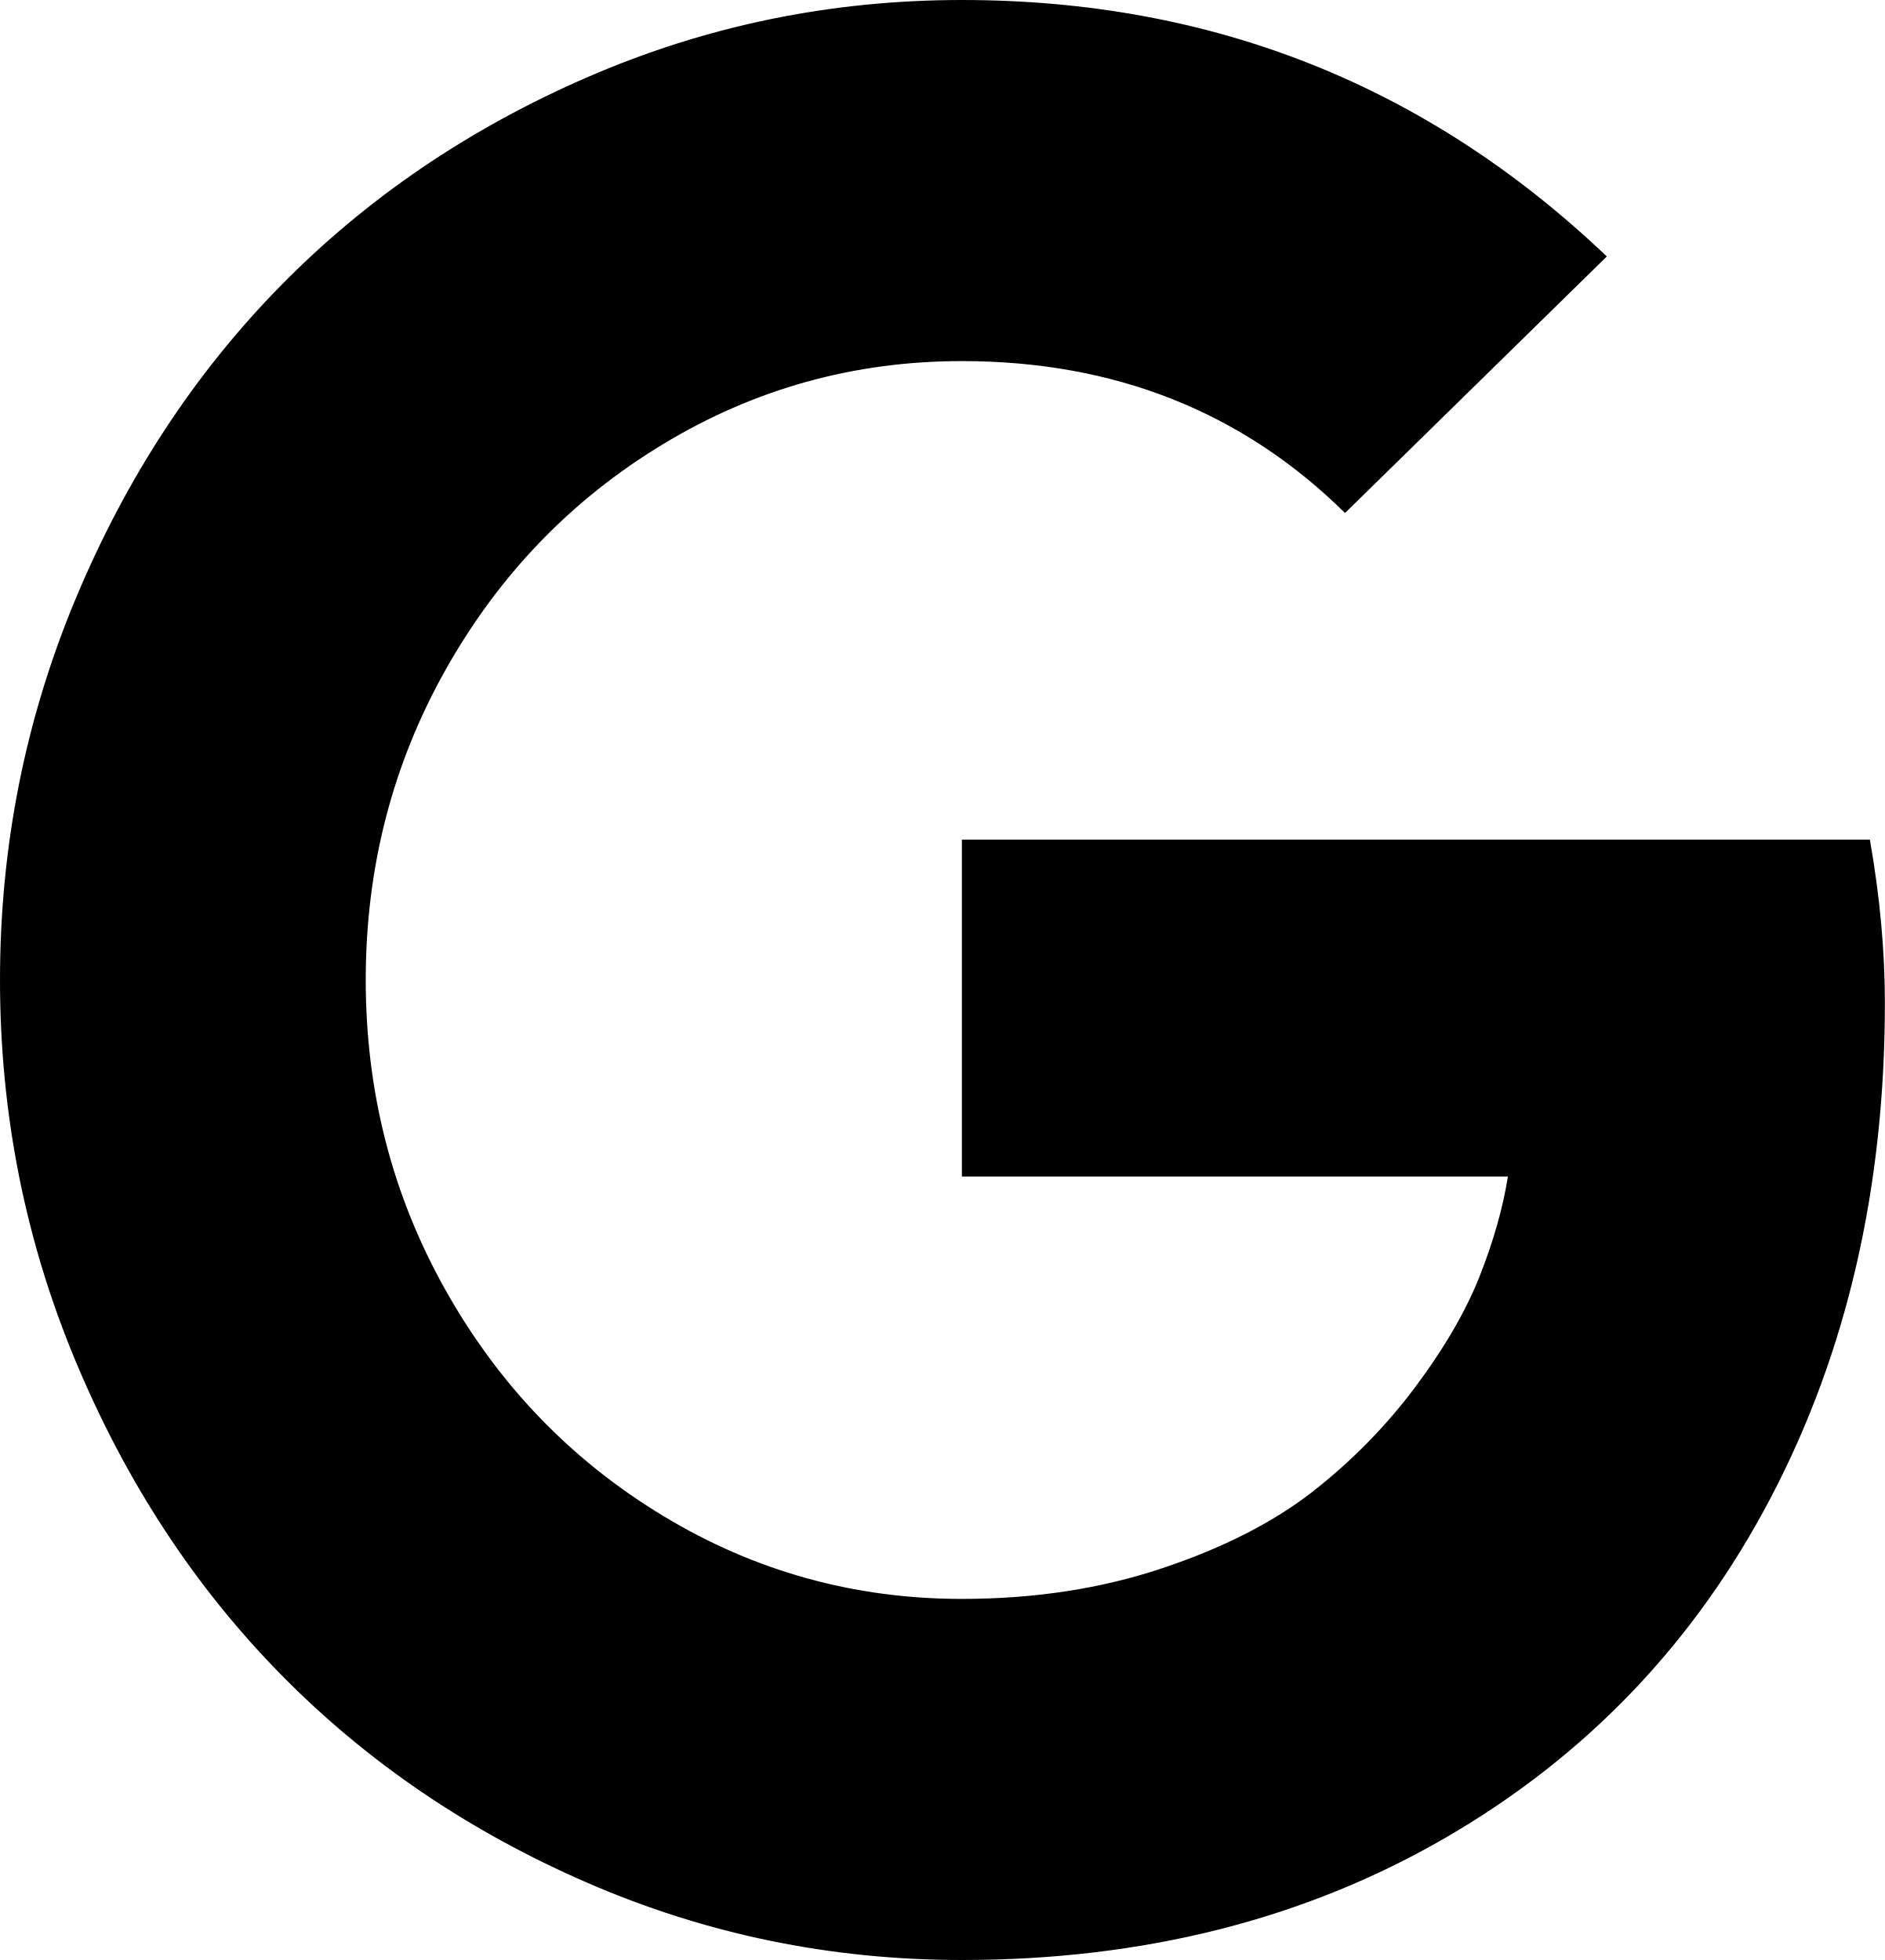
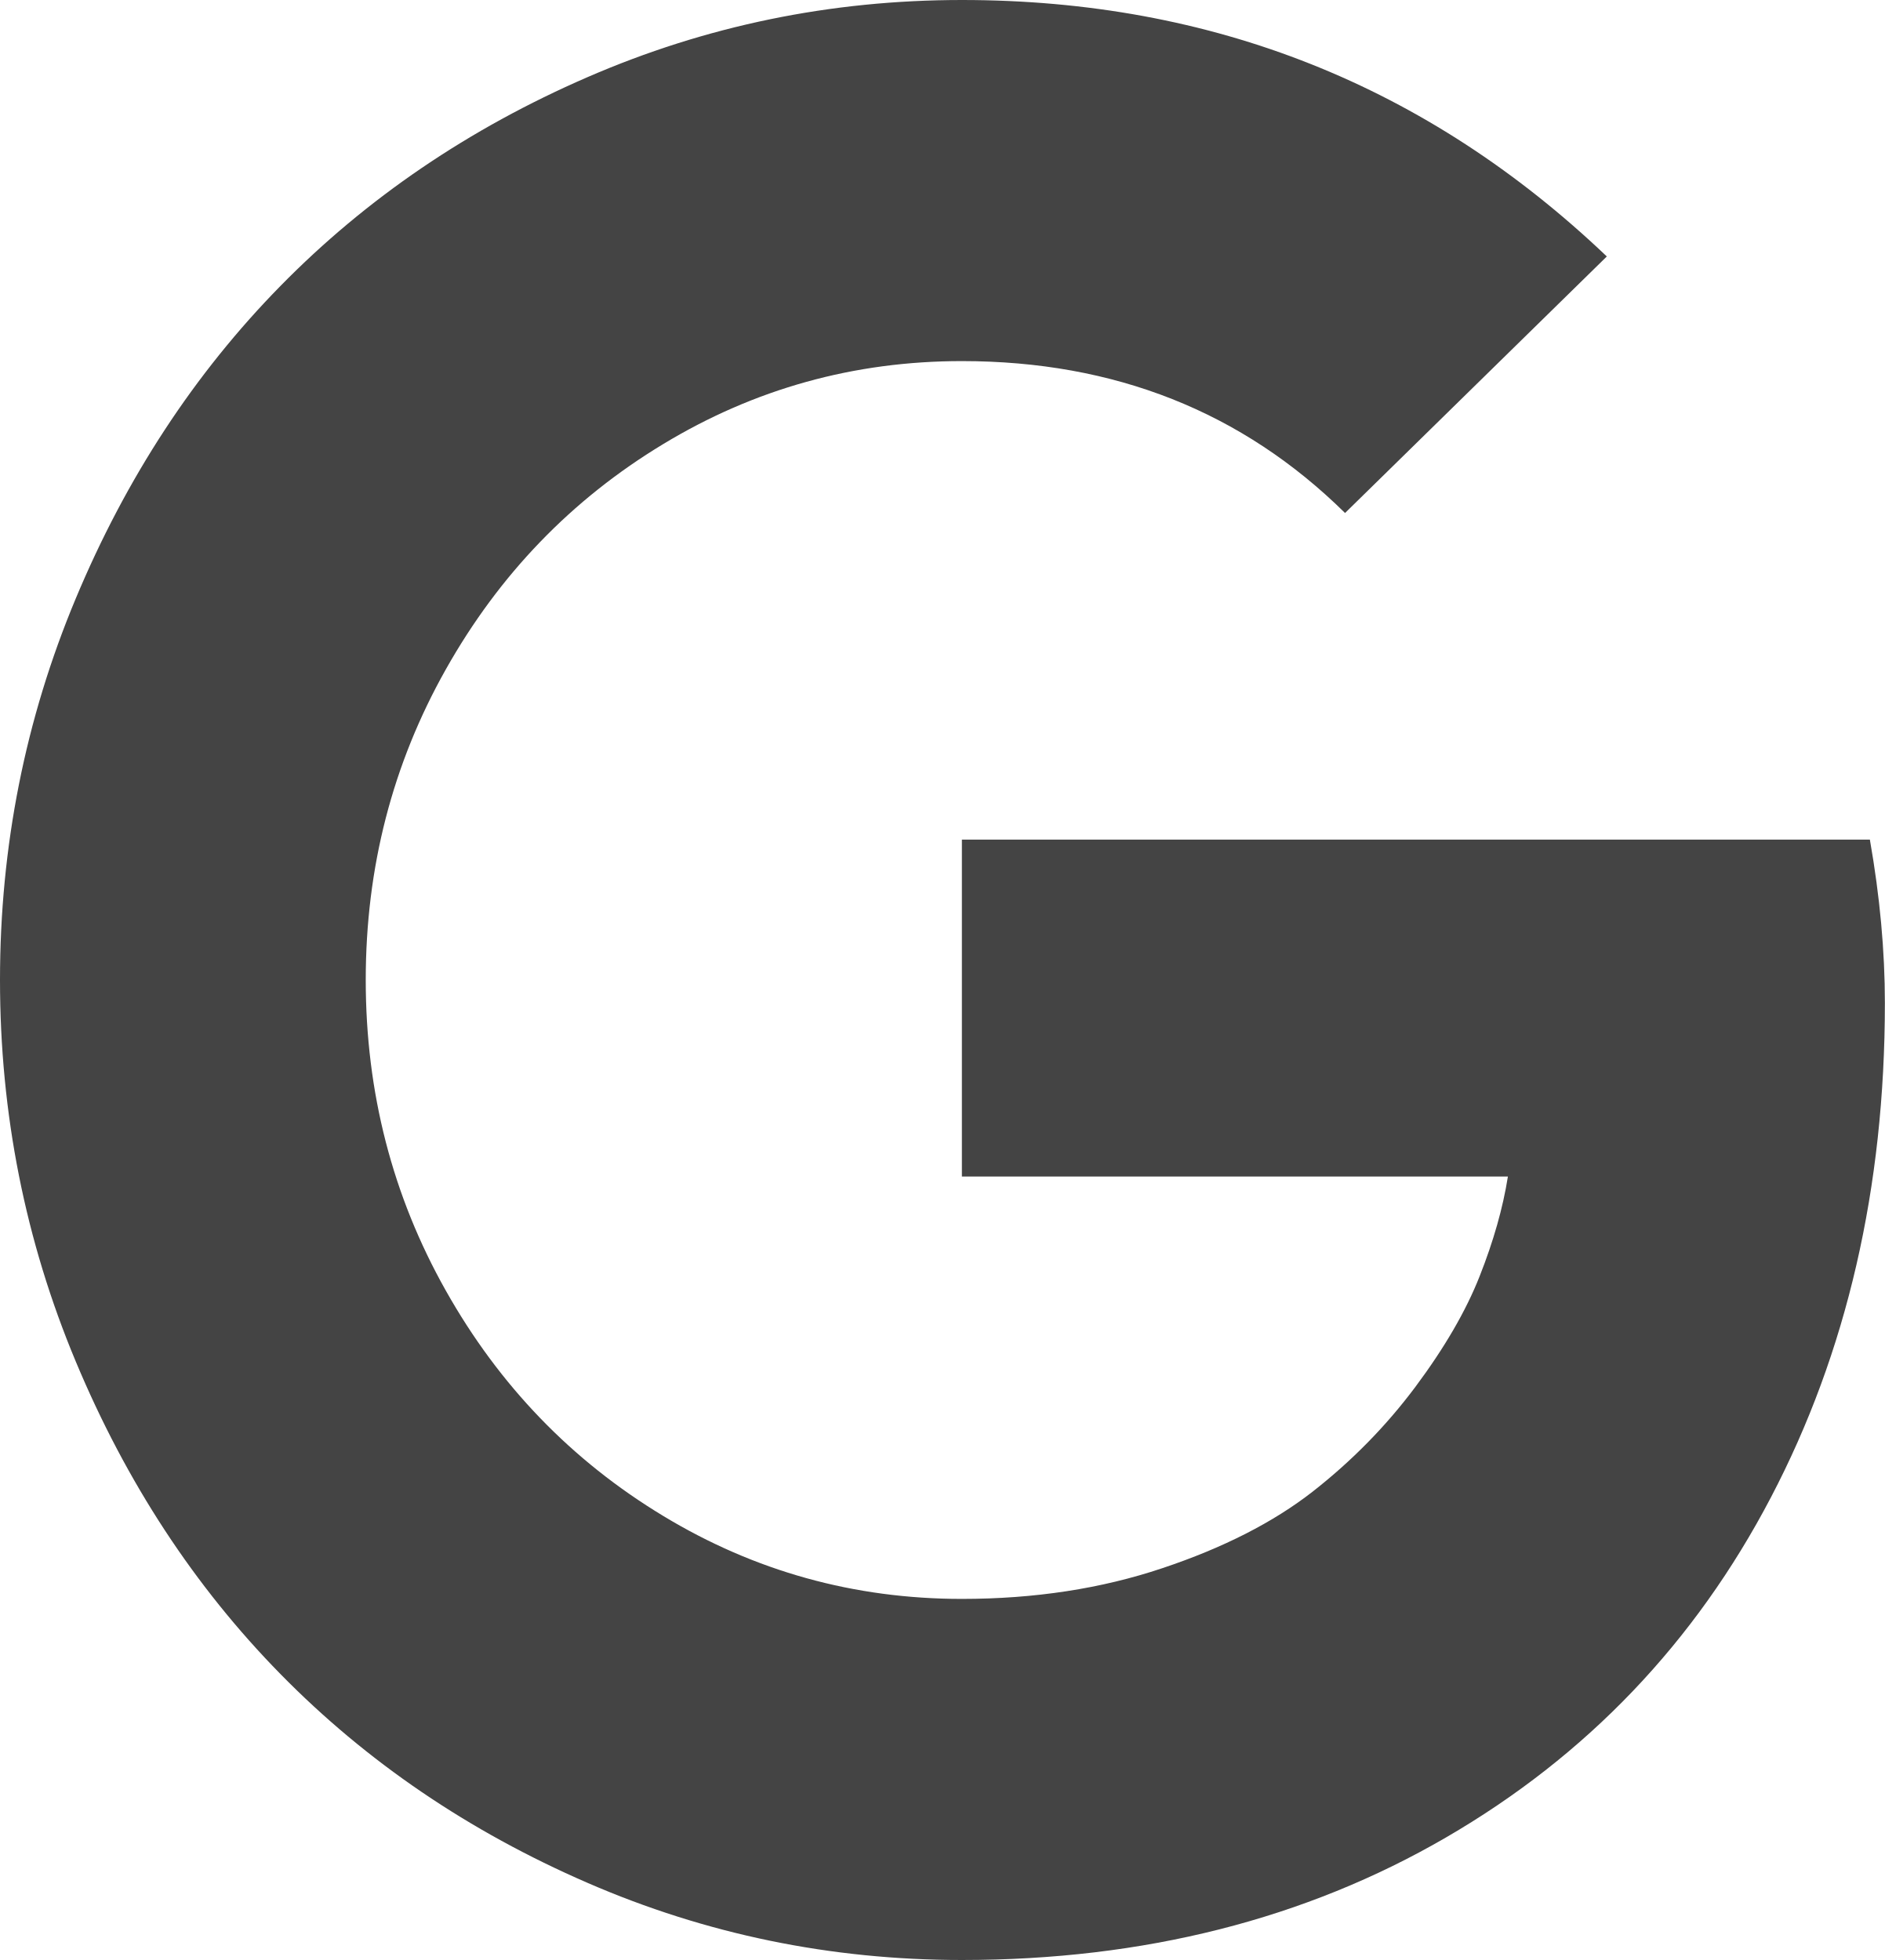
<svg xmlns="http://www.w3.org/2000/svg" width="25" height="26" viewBox="0 0 25 26" fill="none">
-   <path d="M12.758 11.138H24.801C24.934 11.894 25 12.616 25 13.305C25 15.754 24.496 17.94 23.488 19.864C22.481 21.788 21.044 23.292 19.178 24.375C17.312 25.458 15.172 26 12.758 26C11.019 26 9.363 25.659 7.791 24.976C6.218 24.293 4.862 23.371 3.721 22.208C2.58 21.046 1.675 19.664 1.005 18.061C0.335 16.459 0 14.772 0 13C0 11.228 0.335 9.541 1.005 7.939C1.675 6.336 2.58 4.954 3.721 3.792C4.862 2.629 6.218 1.707 7.791 1.024C9.363 0.341 11.019 0 12.758 0C16.08 0 18.931 1.134 21.312 3.402L17.84 6.805C16.478 5.462 14.784 4.79 12.758 4.79C11.329 4.79 10.008 5.157 8.796 5.891C7.583 6.624 6.622 7.62 5.914 8.878C5.205 10.136 4.851 11.51 4.851 13C4.851 14.49 5.205 15.864 5.914 17.122C6.622 18.38 7.583 19.376 8.796 20.109C10.008 20.843 11.329 21.21 12.758 21.21C13.721 21.21 14.607 21.074 15.415 20.803C16.224 20.533 16.888 20.194 17.409 19.788C17.929 19.381 18.383 18.919 18.771 18.4C19.158 17.881 19.444 17.39 19.626 16.927C19.809 16.464 19.934 16.024 20 15.607H12.758V11.138Z" fill="black" />
+   <path d="M12.758 11.138H24.801C24.934 11.894 25 12.616 25 13.305C25 15.754 24.496 17.94 23.488 19.864C22.481 21.788 21.044 23.292 19.178 24.375C17.312 25.458 15.172 26 12.758 26C11.019 26 9.363 25.659 7.791 24.976C6.218 24.293 4.862 23.371 3.721 22.208C2.58 21.046 1.675 19.664 1.005 18.061C0.335 16.459 0 14.772 0 13C0 11.228 0.335 9.541 1.005 7.939C1.675 6.336 2.58 4.954 3.721 3.792C4.862 2.629 6.218 1.707 7.791 1.024C9.363 0.341 11.019 0 12.758 0C16.08 0 18.931 1.134 21.312 3.402L17.84 6.805C16.478 5.462 14.784 4.79 12.758 4.79C11.329 4.79 10.008 5.157 8.796 5.891C7.583 6.624 6.622 7.62 5.914 8.878C5.205 10.136 4.851 11.51 4.851 13C4.851 14.49 5.205 15.864 5.914 17.122C6.622 18.38 7.583 19.376 8.796 20.109C10.008 20.843 11.329 21.21 12.758 21.21C13.721 21.21 14.607 21.074 15.415 20.803C16.224 20.533 16.888 20.194 17.409 19.788C17.929 19.381 18.383 18.919 18.771 18.4C19.158 17.881 19.444 17.39 19.626 16.927C19.809 16.464 19.934 16.024 20 15.607H12.758V11.138Z" fill="#444444" />
</svg>
